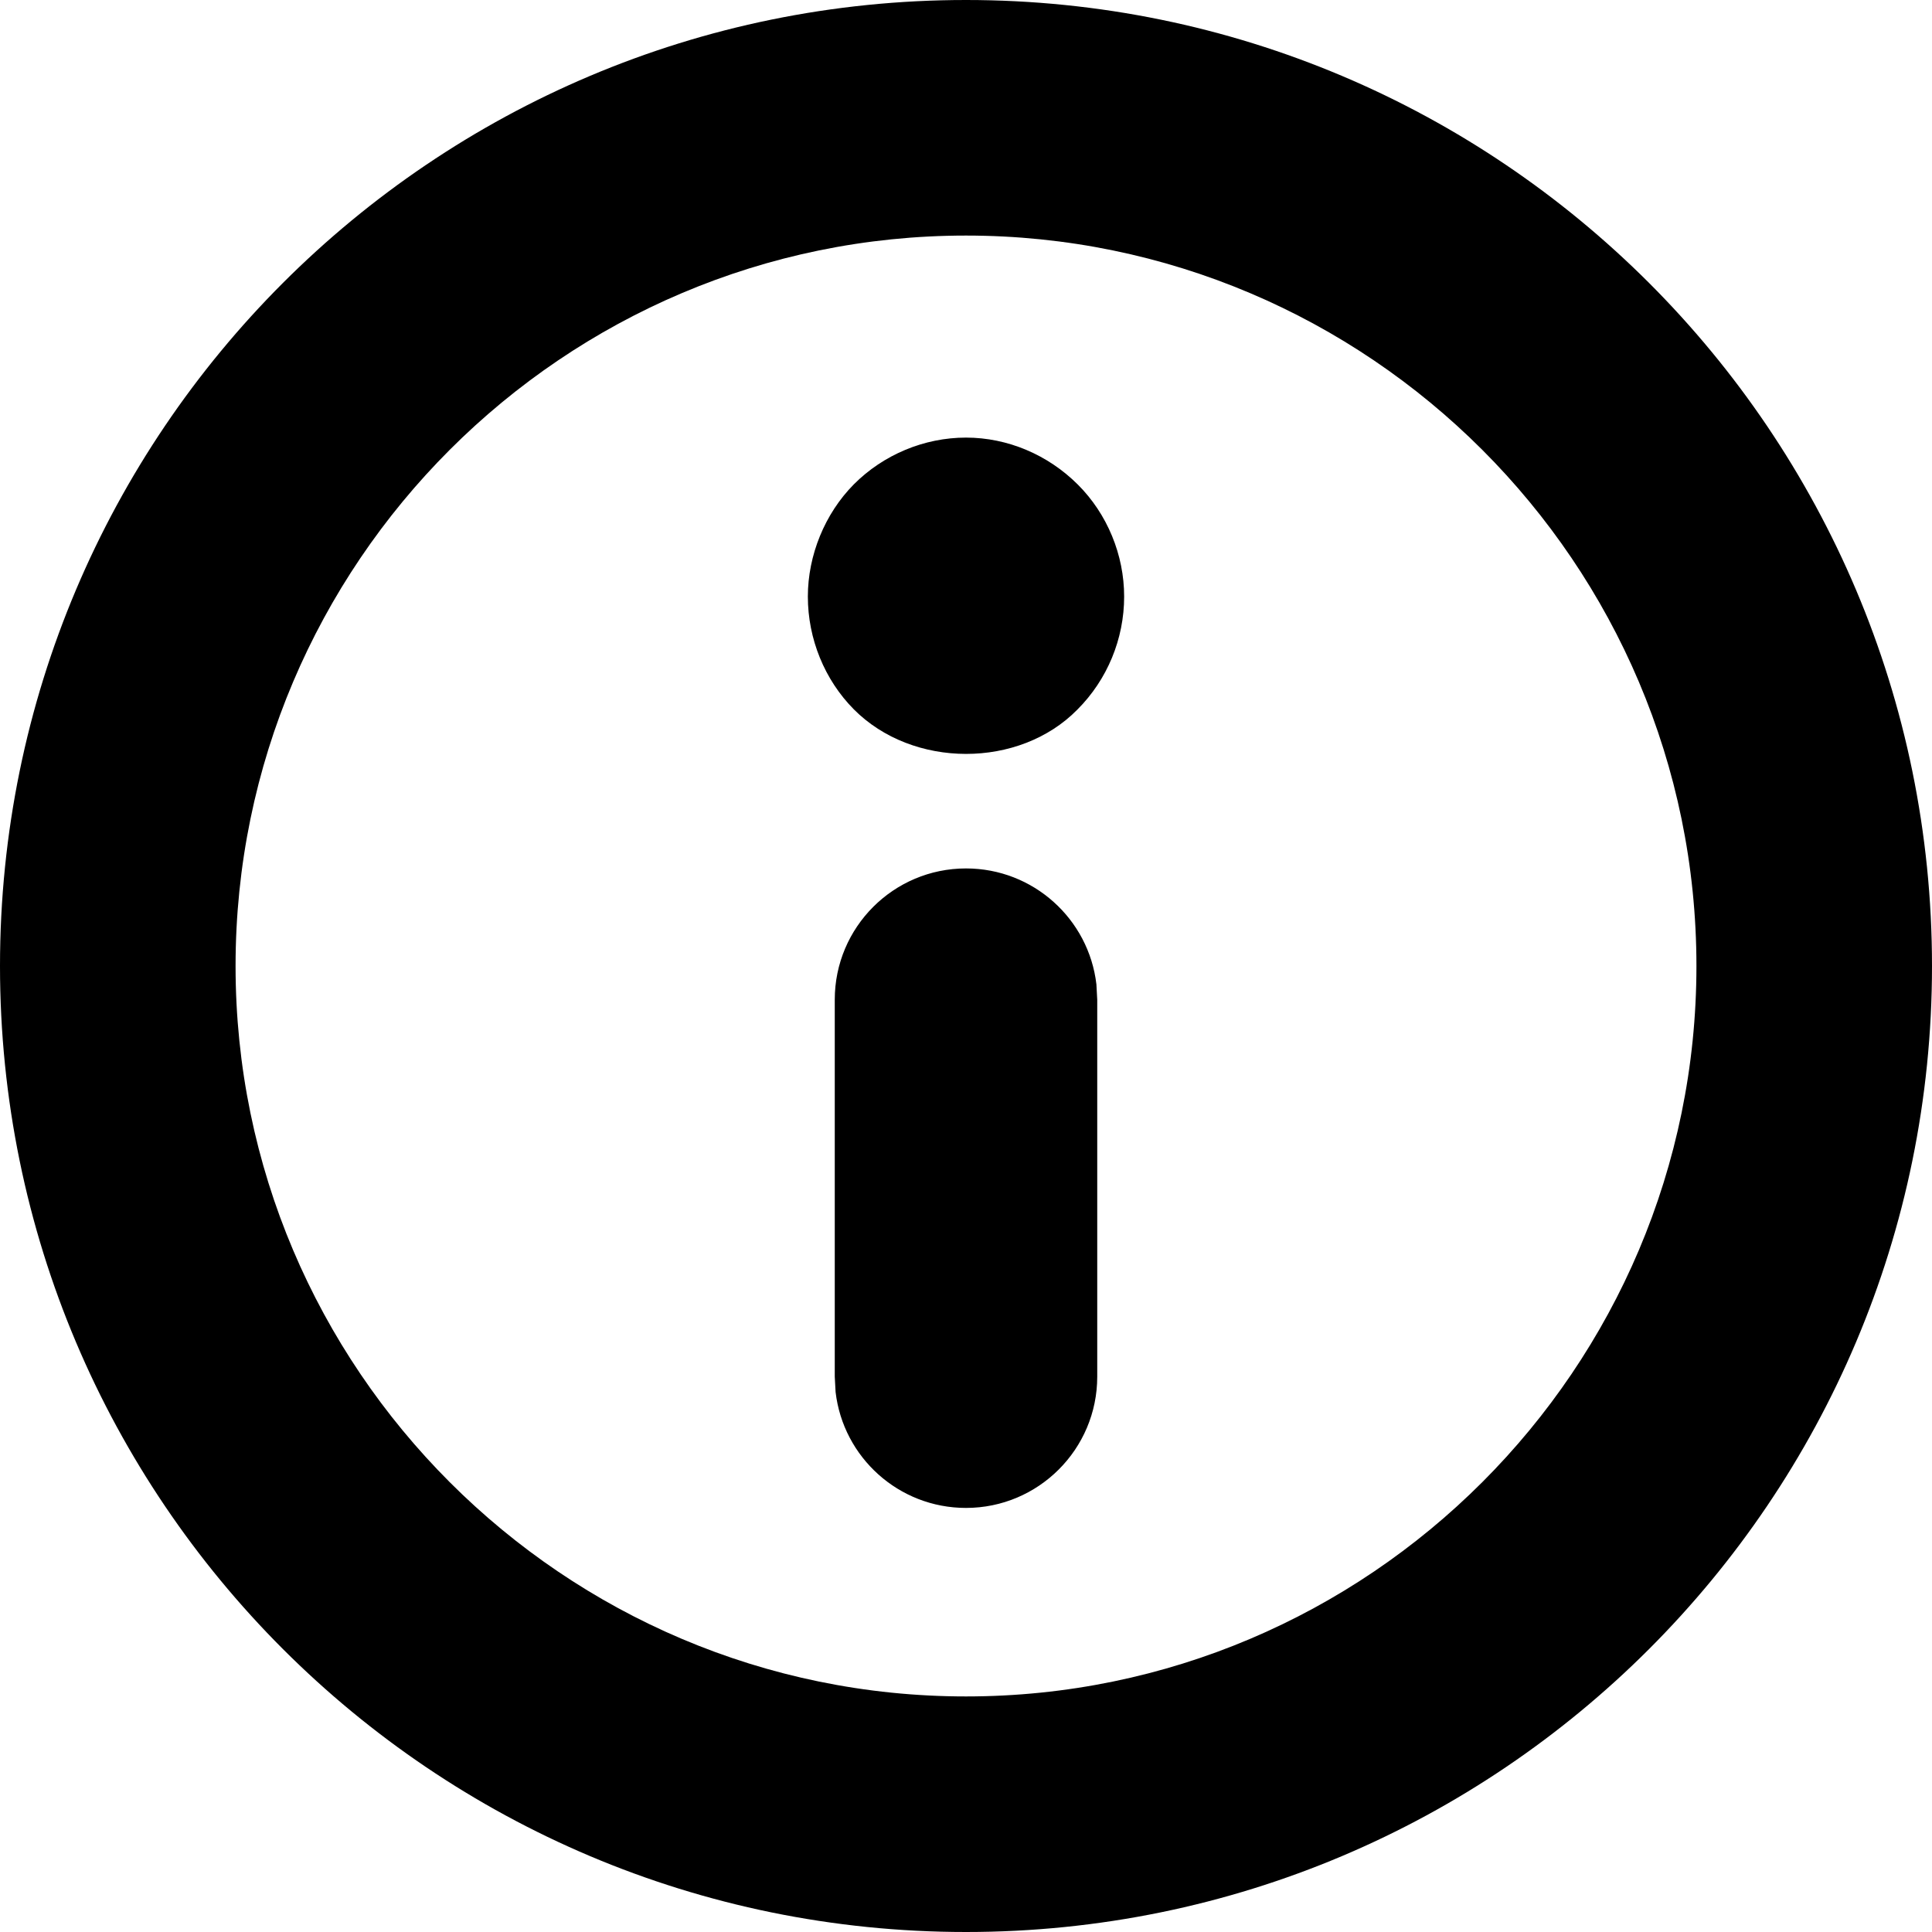
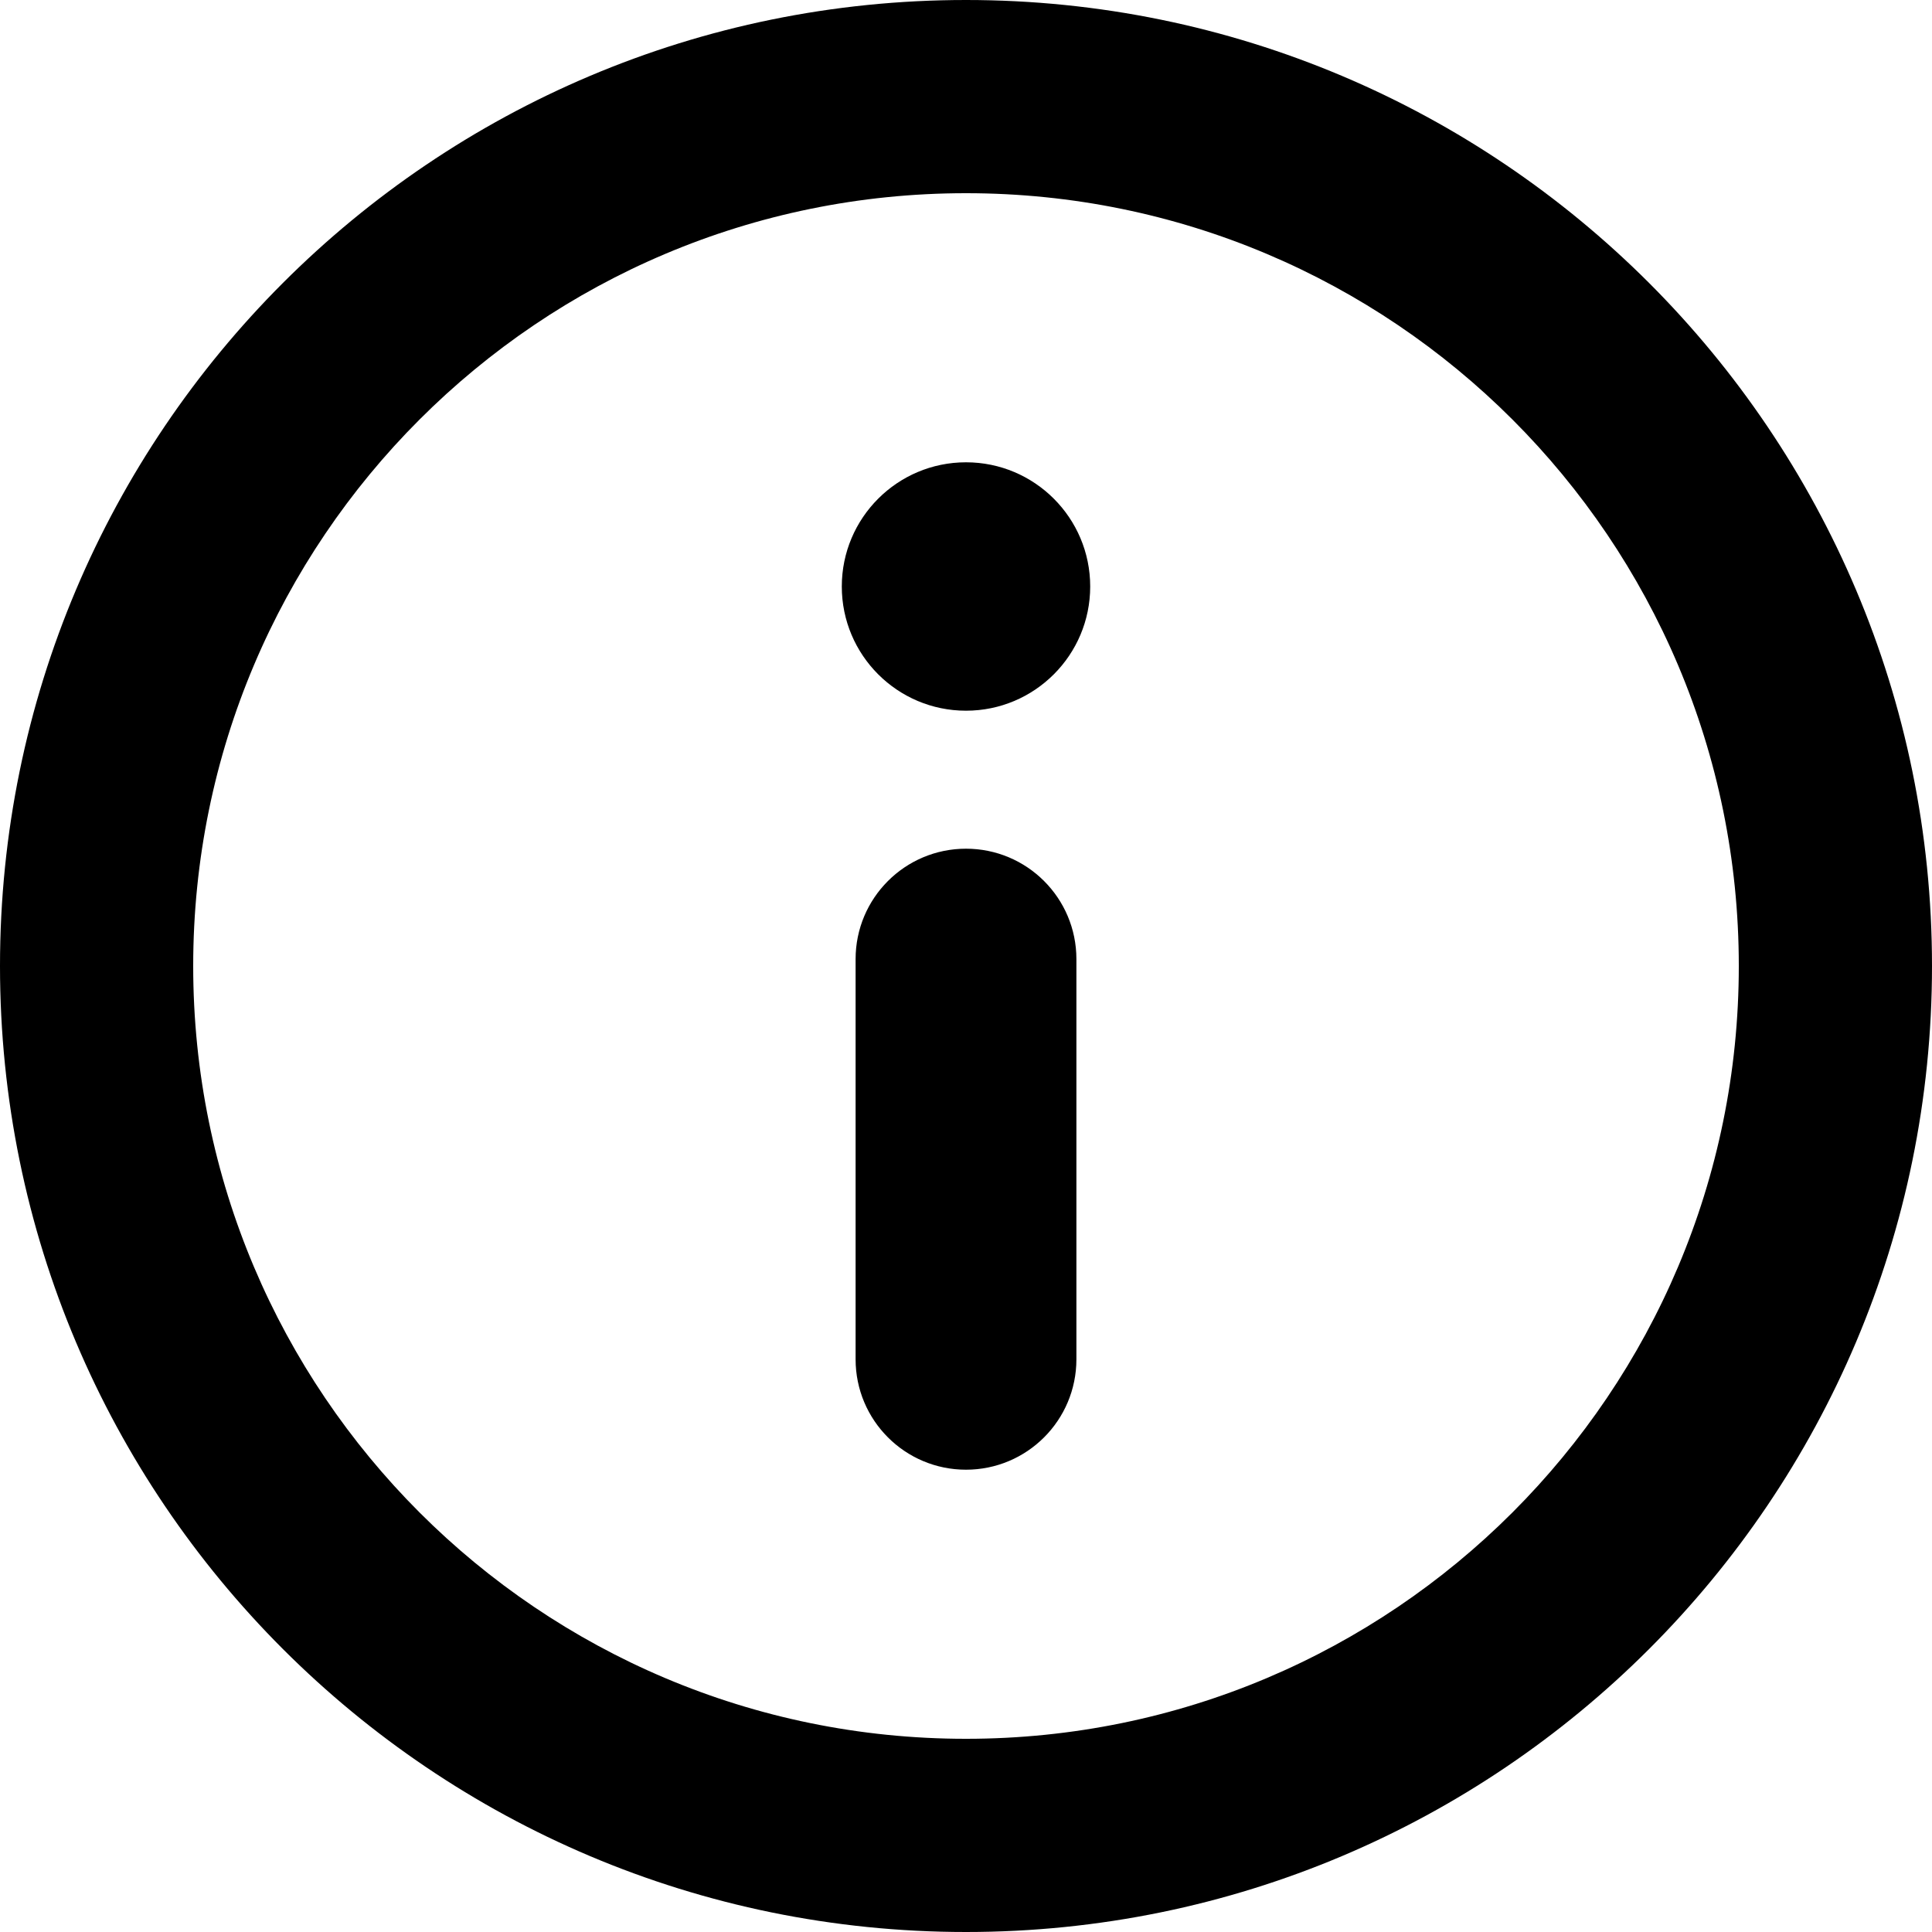
- <svg xmlns="http://www.w3.org/2000/svg" width="14px" height="14px" viewBox="0 0 14 14" version="1.1">
-   <g id="Icons" stroke="none" stroke-width="1" fill-rule="evenodd">
-     <g id="Icons-/-Small-/-IconInfoSmall">
-       <path d="M7,0 C10.866,0 14,3.134 14,7 C14,10.866 10.866,14 7,14 C3.134,14 0,10.866 0,7 C0,3.134 3.134,0 7,0 Z M7,1.707 C4.082,1.707 1.707,4.082 1.707,7 C1.707,9.918 4.082,12.293 7,12.293 C9.918,12.293 12.293,9.918 12.293,7 C12.293,4.082 9.918,1.707 7,1.707 Z M7,6.293 C7.488,6.293 7.89,6.66 7.945,7.133 L7.951,7.244 L7.951,9.976 C7.951,10.501 7.525,10.927 7,10.927 C6.512,10.927 6.11,10.56 6.055,10.087 L6.049,9.976 L6.049,7.244 C6.049,6.719 6.475,6.293 7,6.293 Z M7,3.171 C7.301,3.171 7.594,3.295 7.811,3.512 C8.024,3.725 8.146,4.021 8.146,4.323 C8.146,4.63 8.024,4.925 7.807,5.142 C7.386,5.571 6.614,5.57 6.187,5.14 C5.975,4.926 5.854,4.629 5.854,4.323 C5.854,4.024 5.977,3.722 6.187,3.51 C6.402,3.294 6.698,3.171 7,3.171 Z" id="Combined-Shape" />
-     </g>
-   </g>
+ <svg xmlns="http://www.w3.org/2000/svg" width="14" height="14" viewBox="0 0 14 14">
+   <path fill-rule="evenodd" clip-rule="evenodd" d="M12.6 7C12.6 10.093 10.093 12.6 7 12.6C3.907 12.6 1.4 10.093 1.4 7C1.4 3.907 3.907 1.4 7 1.4C10.093 1.4 12.6 3.907 12.6 7ZM14 7C14 10.866 10.866 14 7 14C3.134 14 0 10.866 0 7C0 3.134 3.134 0 7 0C10.866 0 14 3.134 14 7ZM6.1 4.25C6.1 3.753 6.503 3.35 7 3.35C7.497 3.35 7.9 3.753 7.9 4.25C7.9 4.747 7.497 5.15 7 5.15C6.503 5.15 6.1 4.747 6.1 4.25ZM7.8 9.85C7.8 10.292 7.442 10.65 7 10.65C6.558 10.65 6.2 10.292 6.2 9.85V6.95C6.2 6.508 6.558 6.15 7 6.15C7.442 6.15 7.8 6.508 7.8 6.95L7.8 9.85Z" />
</svg>
